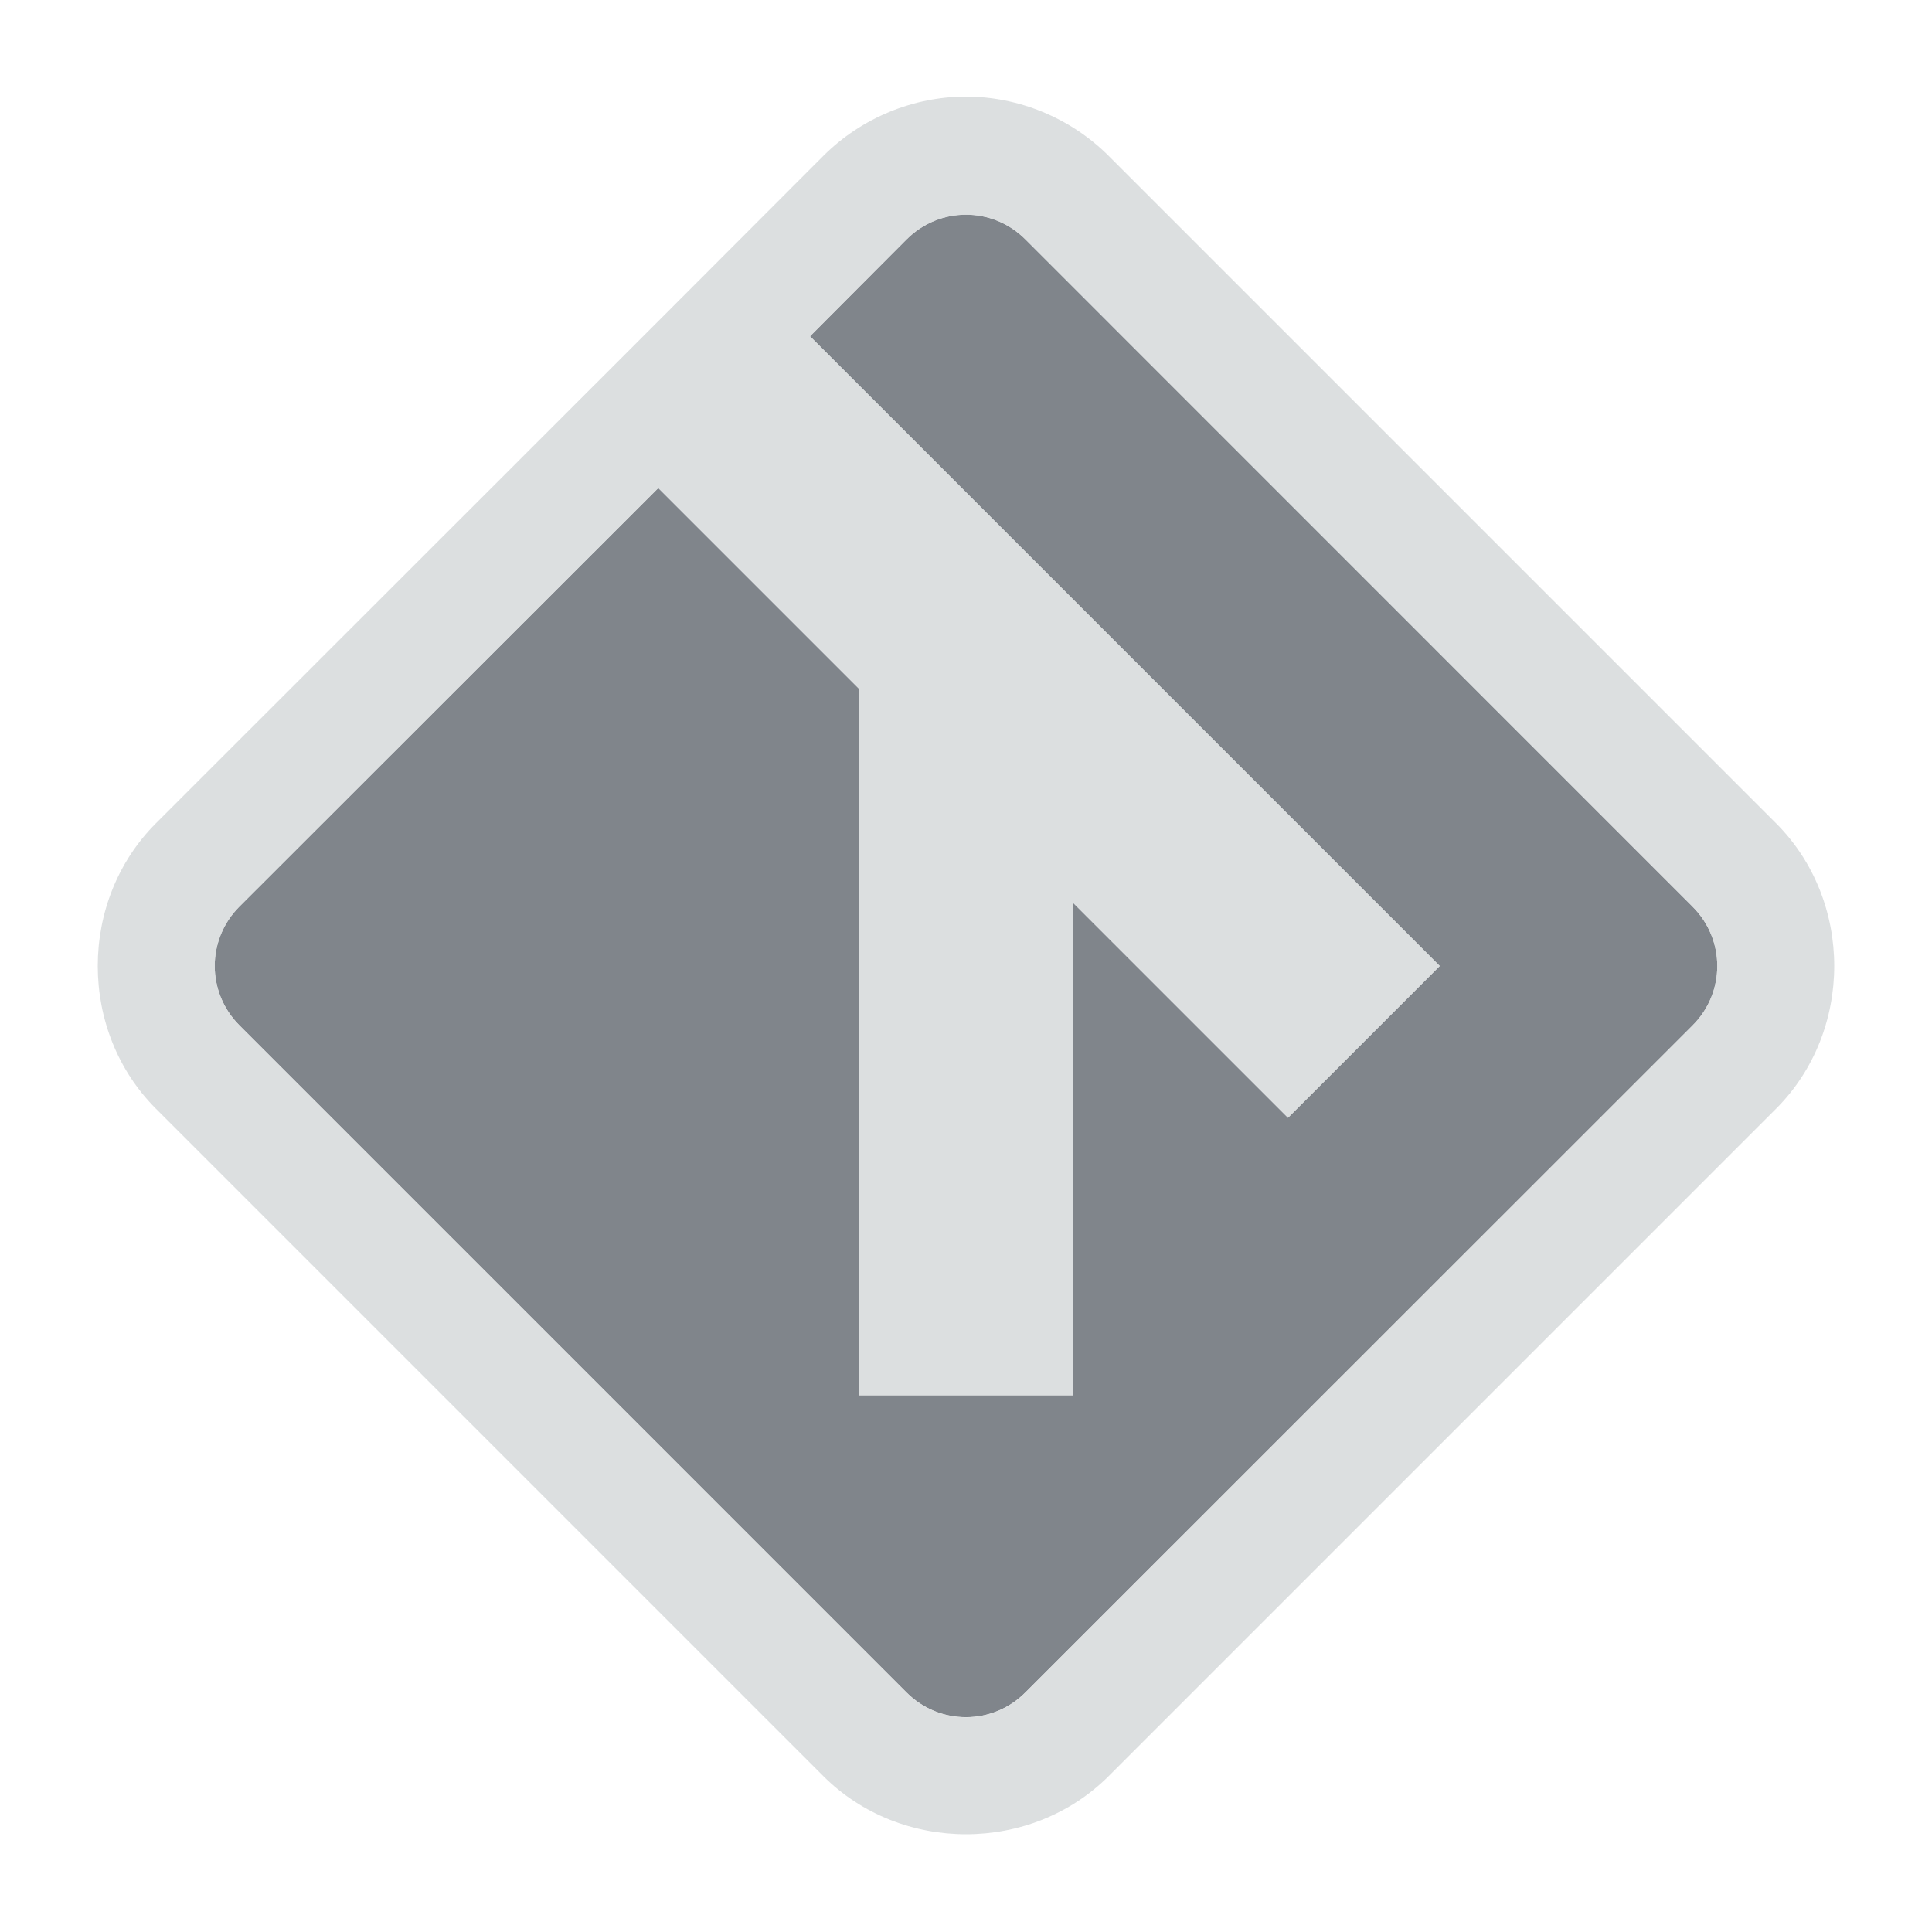
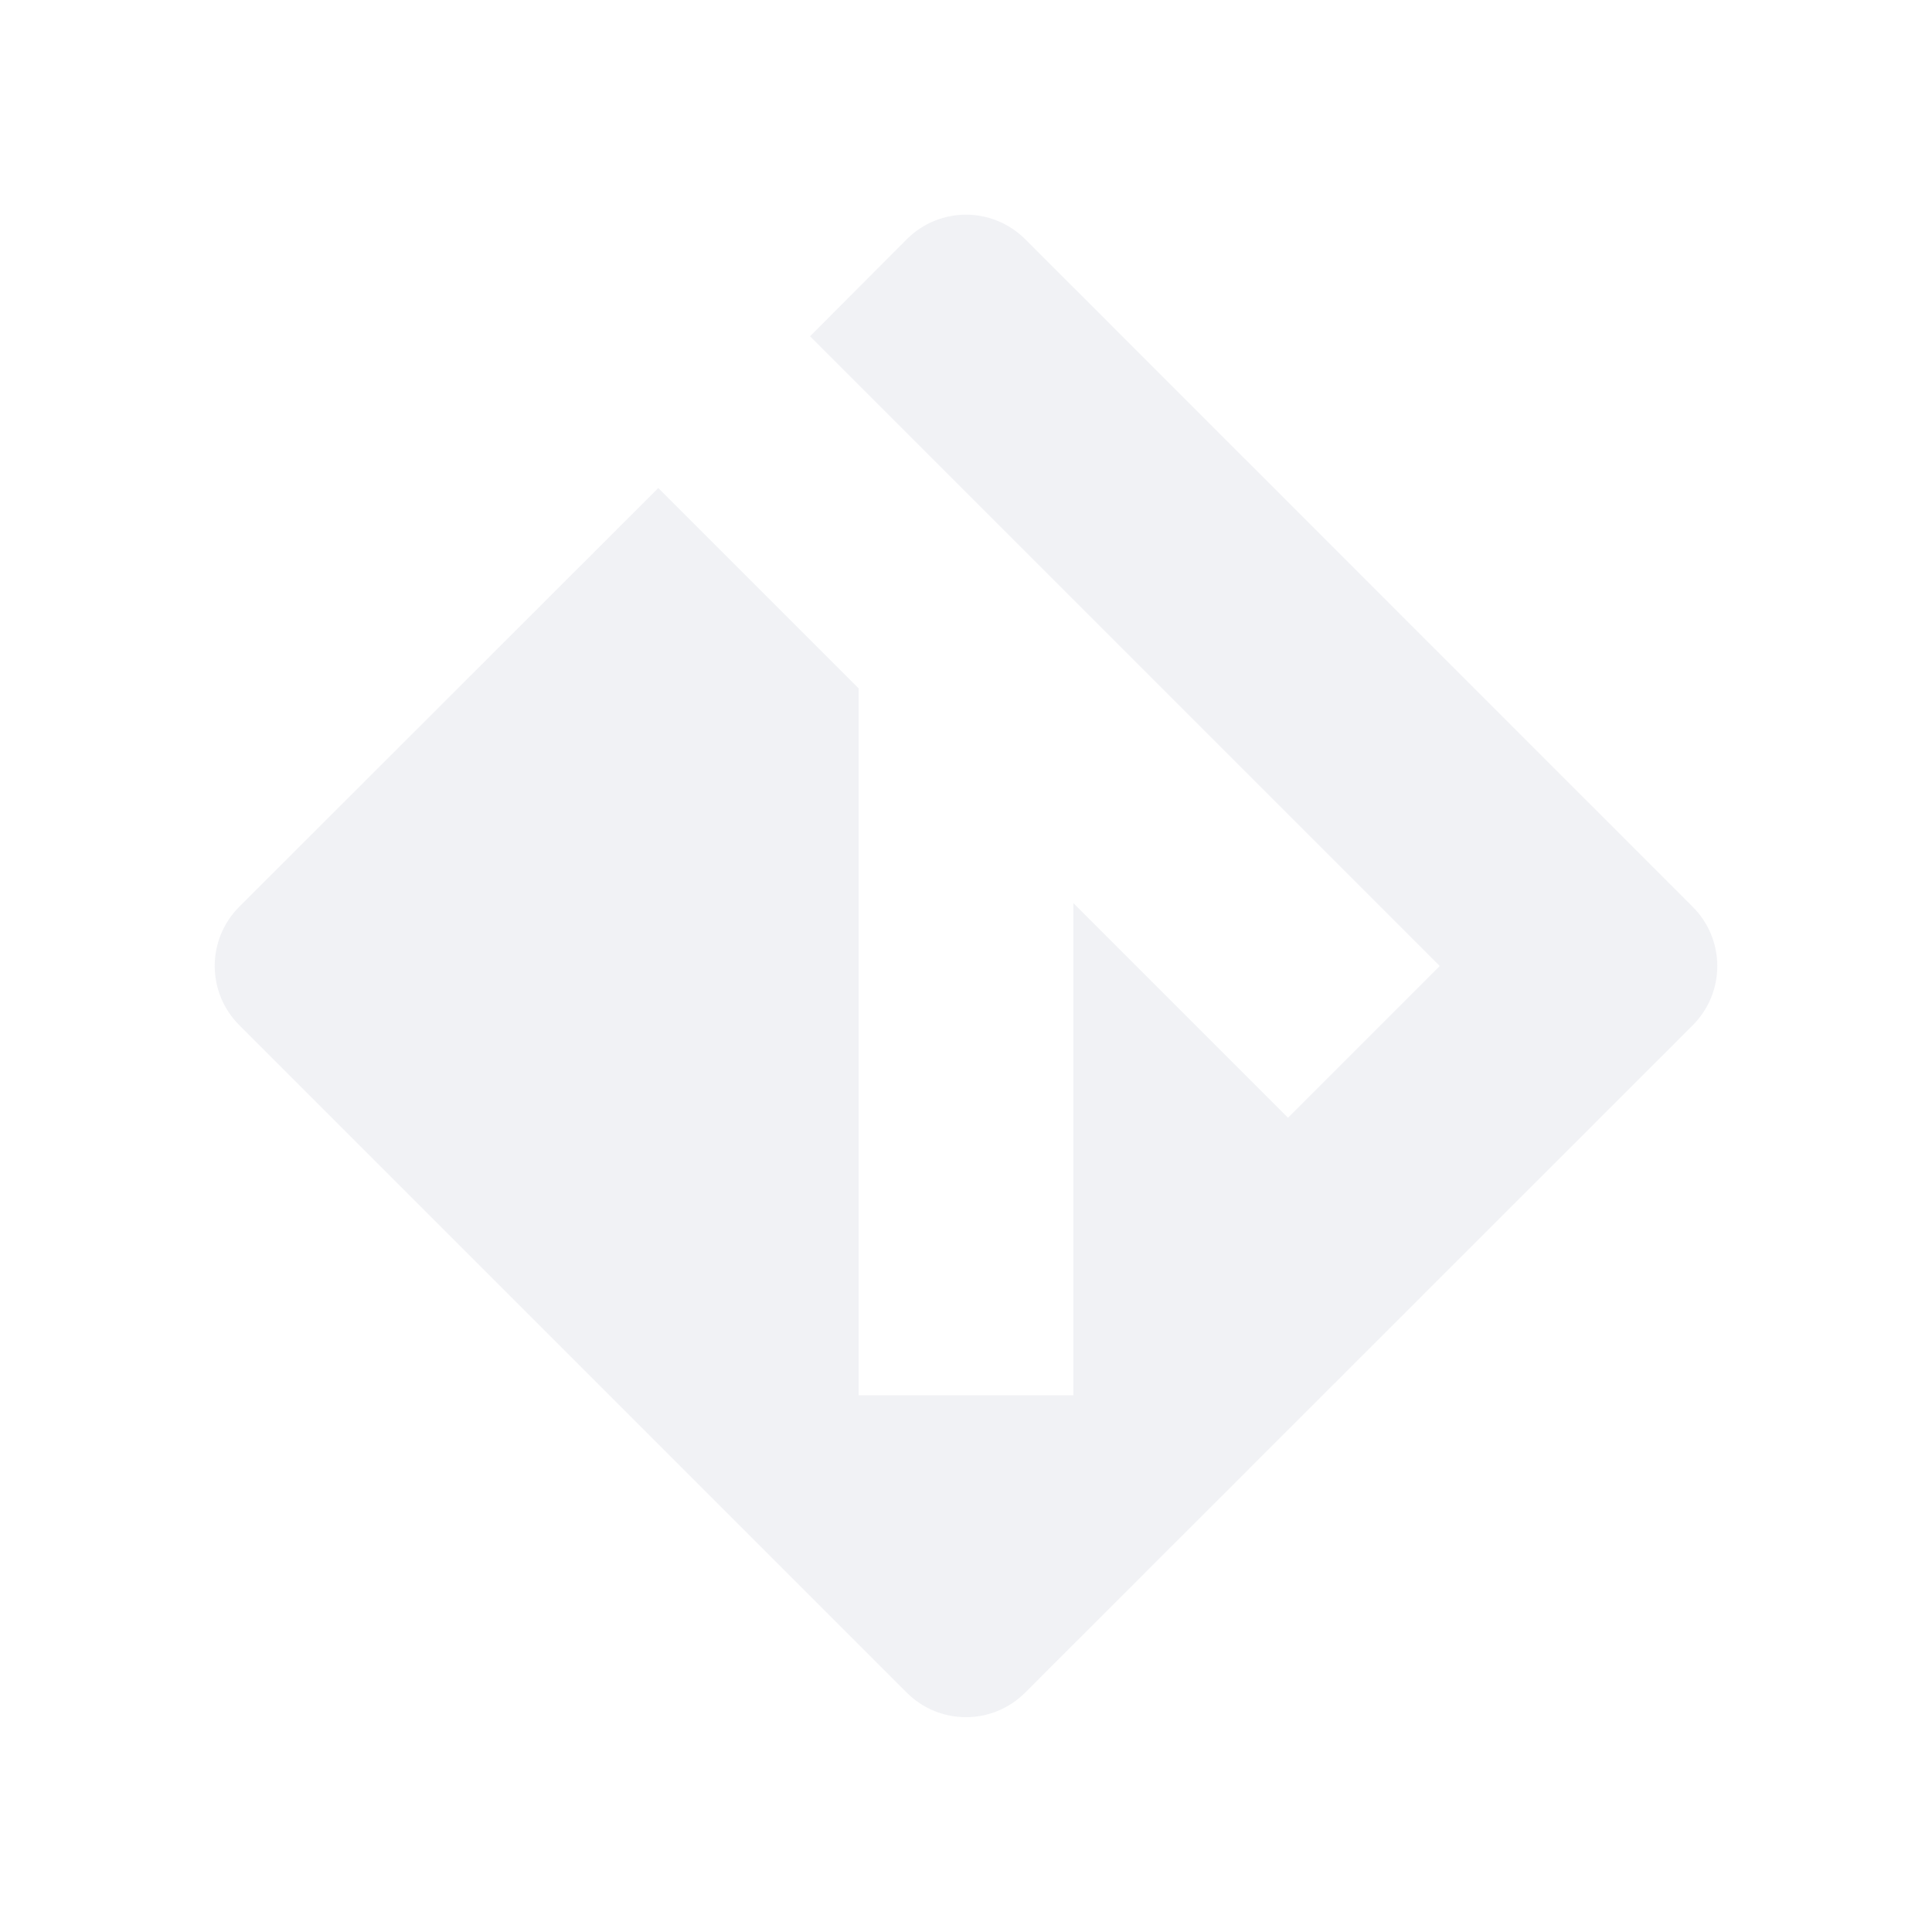
<svg xmlns="http://www.w3.org/2000/svg" id="svg13094" height="18" width="18" version="1.1">
  <defs id="defs2989" />
-   <path id="path4198" d="M 8,1 C 7.8,1 7.6,1.077 7.447,1.23 L 6.547,2.133 12.414,8 11,9.414 l -2,-2 L 9,12 7,12 7,5.414 5.133,3.547 1.23,7.447 c -0.306,0.306 -0.306,0.799 0,1.105 l 6.217,6.217 c 0.306,0.306 0.799,0.306 1.105,0 L 14.77,8.553 c 0.306,-0.306 0.306,-0.799 0,-1.105 L 8.553,1.23 C 8.4,1.077 8.2,1 8,1 Z" style="color:#000000;display:inline;overflow:visible;visibility:visible;opacity:1;fill:#434a54;fill-opacity:0.675;fill-rule:nonzero;stroke:none;stroke-width:2.381;stroke-linecap:butt;stroke-linejoin:miter;stroke-miterlimit:4;stroke-dasharray:none;stroke-dashoffset:0;stroke-opacity:1;marker:none;enable-background:accumulate" transform="translate(1,1)" />
-   <path style="color:#000000;font-style:normal;font-variant:normal;font-weight:normal;font-stretch:normal;font-size:medium;line-height:normal;font-family:sans-serif;text-indent:0;text-align:start;text-decoration:none;text-decoration-line:none;text-decoration-style:solid;text-decoration-color:#000000;letter-spacing:normal;word-spacing:normal;text-transform:none;direction:ltr;block-progression:tb;writing-mode:lr-tb;baseline-shift:baseline;text-anchor:start;white-space:normal;shape-padding:0;clip-rule:nonzero;display:inline;overflow:visible;visibility:visible;opacity:1;isolation:auto;mix-blend-mode:normal;color-interpolation:sRGB;color-interpolation-filters:linearRGB;solid-color:#000000;solid-opacity:1;fill:#d1d4d6;fill-opacity:0.743;fill-rule:nonzero;stroke:none;stroke-width:2;stroke-linecap:butt;stroke-linejoin:miter;stroke-miterlimit:4;stroke-dasharray:none;stroke-dashoffset:0;stroke-opacity:1;marker:none;color-rendering:auto;image-rendering:auto;shape-rendering:auto;text-rendering:auto;enable-background:accumulate" d="M 8 -0.1 C 7.517 -0.1 7.03 0.093 6.67 0.453 L 5.133 1.992 L 4.992 2.133 L 0.453 6.67 C -0.27 7.393 -0.27 8.607 0.453 9.33 L 6.67 15.547 C 7.393 16.27 8.607 16.27 9.33 15.547 L 15.547 9.33 C 16.27 8.607 16.27 7.393 15.547 6.67 L 9.33 0.453 C 8.97 0.093 8.483 -0.1 8 -0.1 z M 8 1 C 8.2 1 8.4 1.077 8.553 1.23 L 14.77 7.447 C 15.076 7.754 15.076 8.246 14.77 8.553 L 8.553 14.77 C 8.246 15.076 7.754 15.076 7.447 14.77 L 1.23 8.553 C 0.924 8.246 0.924 7.754 1.23 7.447 L 5.133 3.547 L 7 5.414 L 7 12 L 9 12 L 9 7.414 L 11 9.414 L 12.414 8 L 6.547 2.133 L 7.447 1.23 C 7.6 1.077 7.8 1 8 1 z " id="rect4180" transform="translate(1,1)" />
+   <path id="path4198" d="M 8,1 C 7.8,1 7.6,1.077 7.447,1.23 L 6.547,2.133 12.414,8 11,9.414 l -2,-2 L 9,12 7,12 7,5.414 5.133,3.547 1.23,7.447 c -0.306,0.306 -0.306,0.799 0,1.105 l 6.217,6.217 c 0.306,0.306 0.799,0.306 1.105,0 L 14.77,8.553 c 0.306,-0.306 0.306,-0.799 0,-1.105 L 8.553,1.23 C 8.4,1.077 8.2,1 8,1 Z" style="color:#000000;display:inline;overflow:visible;visibility:visible;opacity:1;fill:#EDEFF3;fill-opacity:0.758;fill-rule:nonzero;stroke:none;stroke-width:2.381;stroke-linecap:butt;stroke-linejoin:miter;stroke-miterlimit:4;stroke-dasharray:none;stroke-dashoffset:0;stroke-opacity:1;marker:none;enable-background:accumulate" transform="translate(1,1)" />
</svg>
